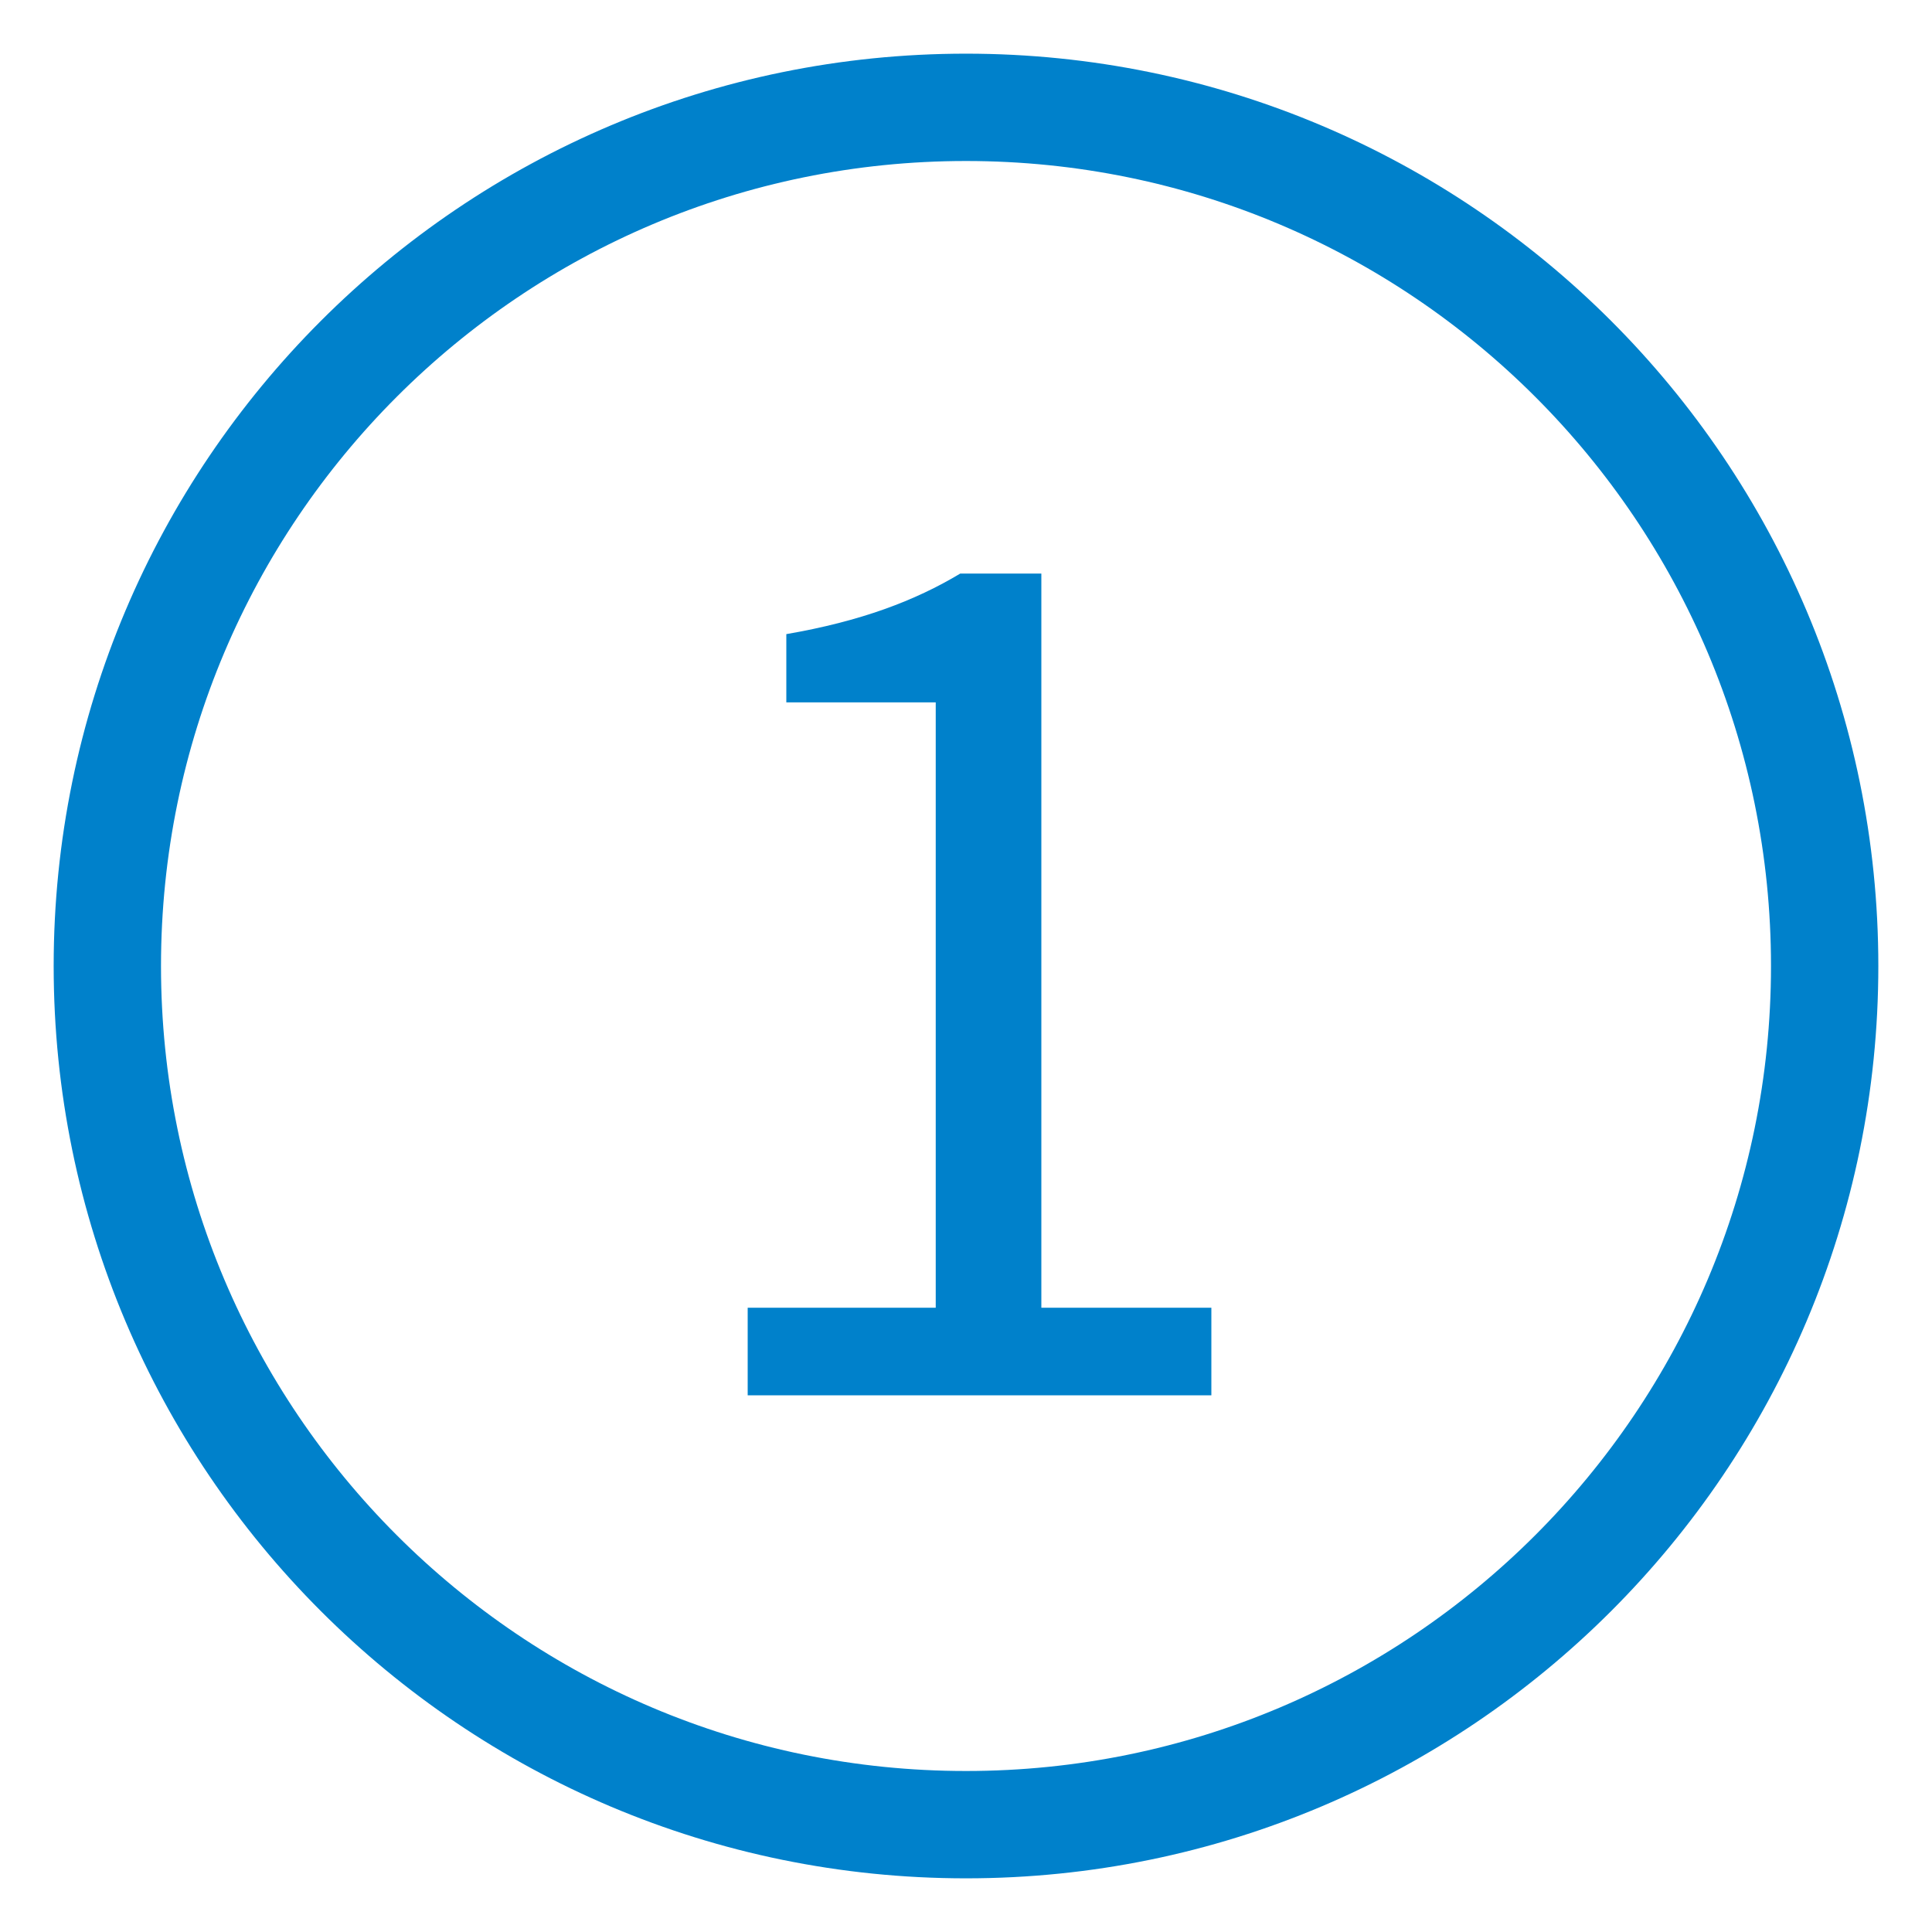
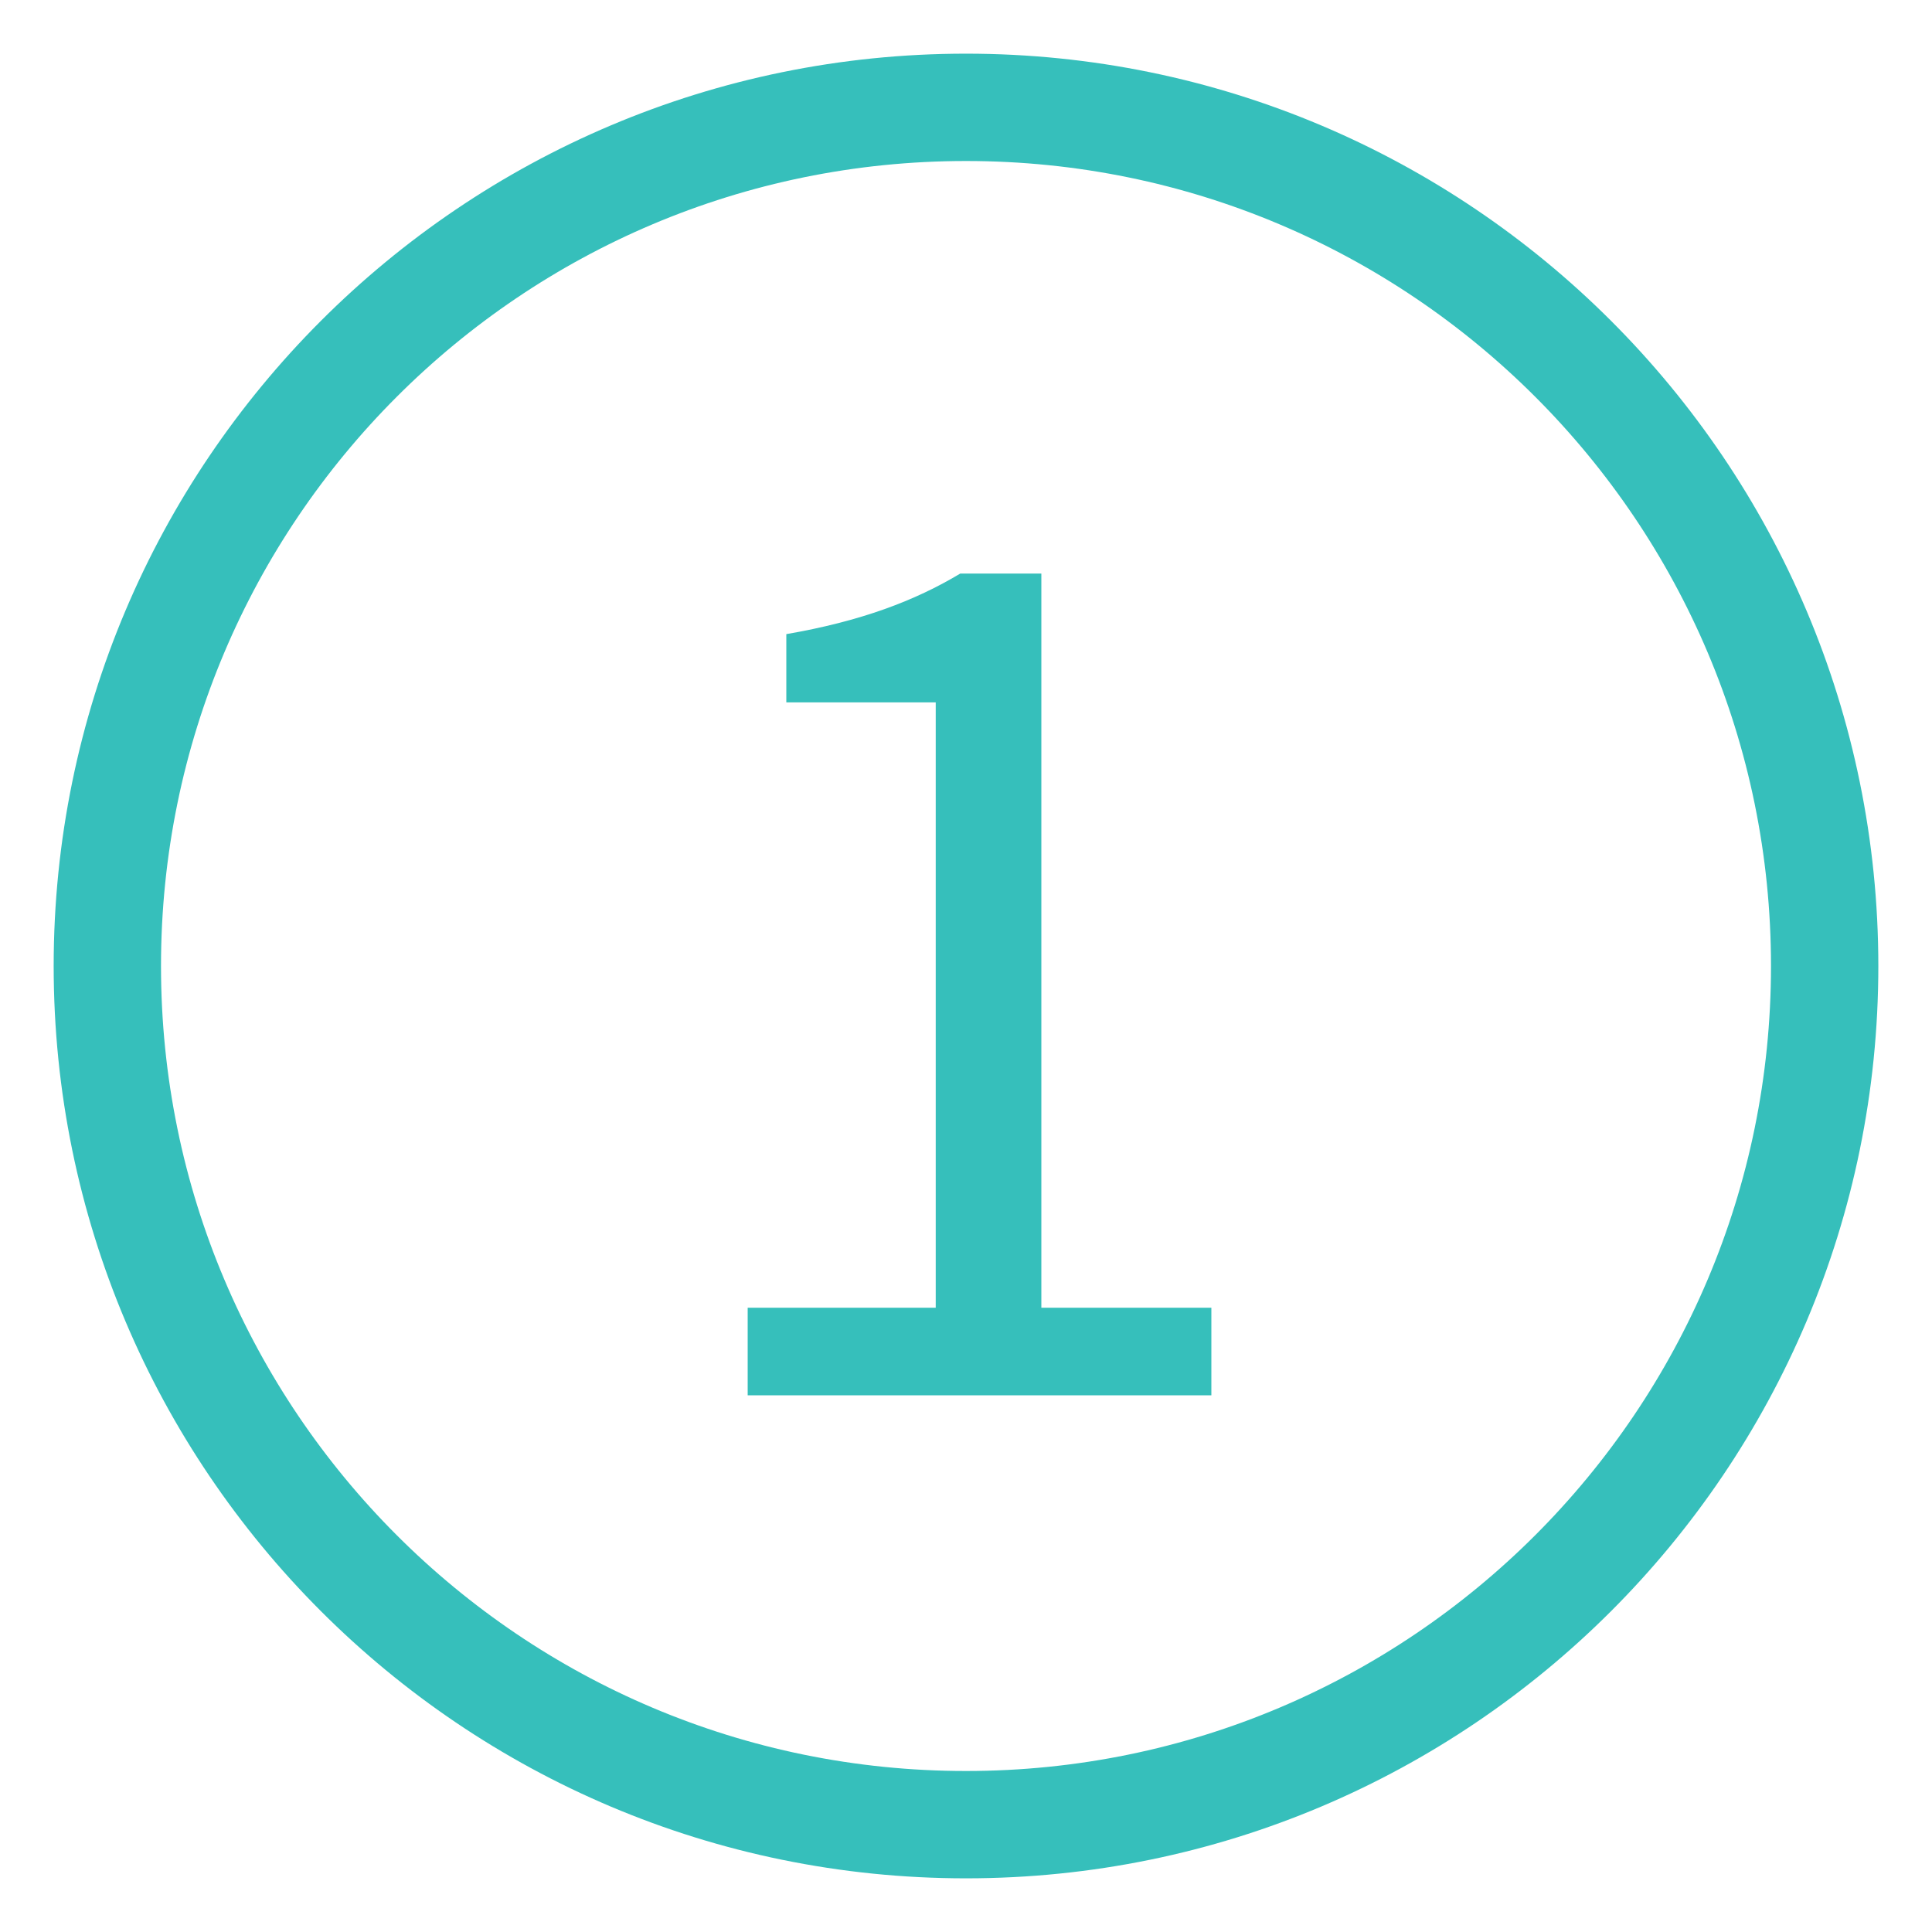
<svg xmlns="http://www.w3.org/2000/svg" width="18px" height="18px" viewBox="0 0 18 18" version="1.1">
  <defs />
  <g id="All-Screens" stroke="none" stroke-width="1" fill="none" fill-rule="evenodd">
    <g id="Flow-instructions" transform="translate(-303, -384)">
      <g id="step1" transform="translate(304, 385)">
-         <ellipse id="Oval" stroke="#0081CB" cx="8" cy="8" rx="8" ry="8" />
-         <path d="M5.966,12 L10.286,12 L10.286,11.184 L8.702,11.184 L8.702,4.344 L7.946,4.344 C7.526,4.596 7.022,4.788 6.326,4.908 L6.326,5.544 L7.718,5.544 L7.718,11.184 L5.966,11.184 L5.966,12 Z" id="1" fill="#0081CB" />
+         <ellipse id="Oval" stroke="#36BFBB" cx="8" cy="8" rx="8" ry="8" />
+         <path d="M5.966,12 L10.286,12 L10.286,11.184 L8.702,11.184 L8.702,4.344 L7.946,4.344 C7.526,4.596 7.022,4.788 6.326,4.908 L6.326,5.544 L7.718,5.544 L7.718,11.184 L5.966,11.184 L5.966,12 Z" id="1" fill="#36BFBB" />
      </g>
    </g>
  </g>
</svg>
